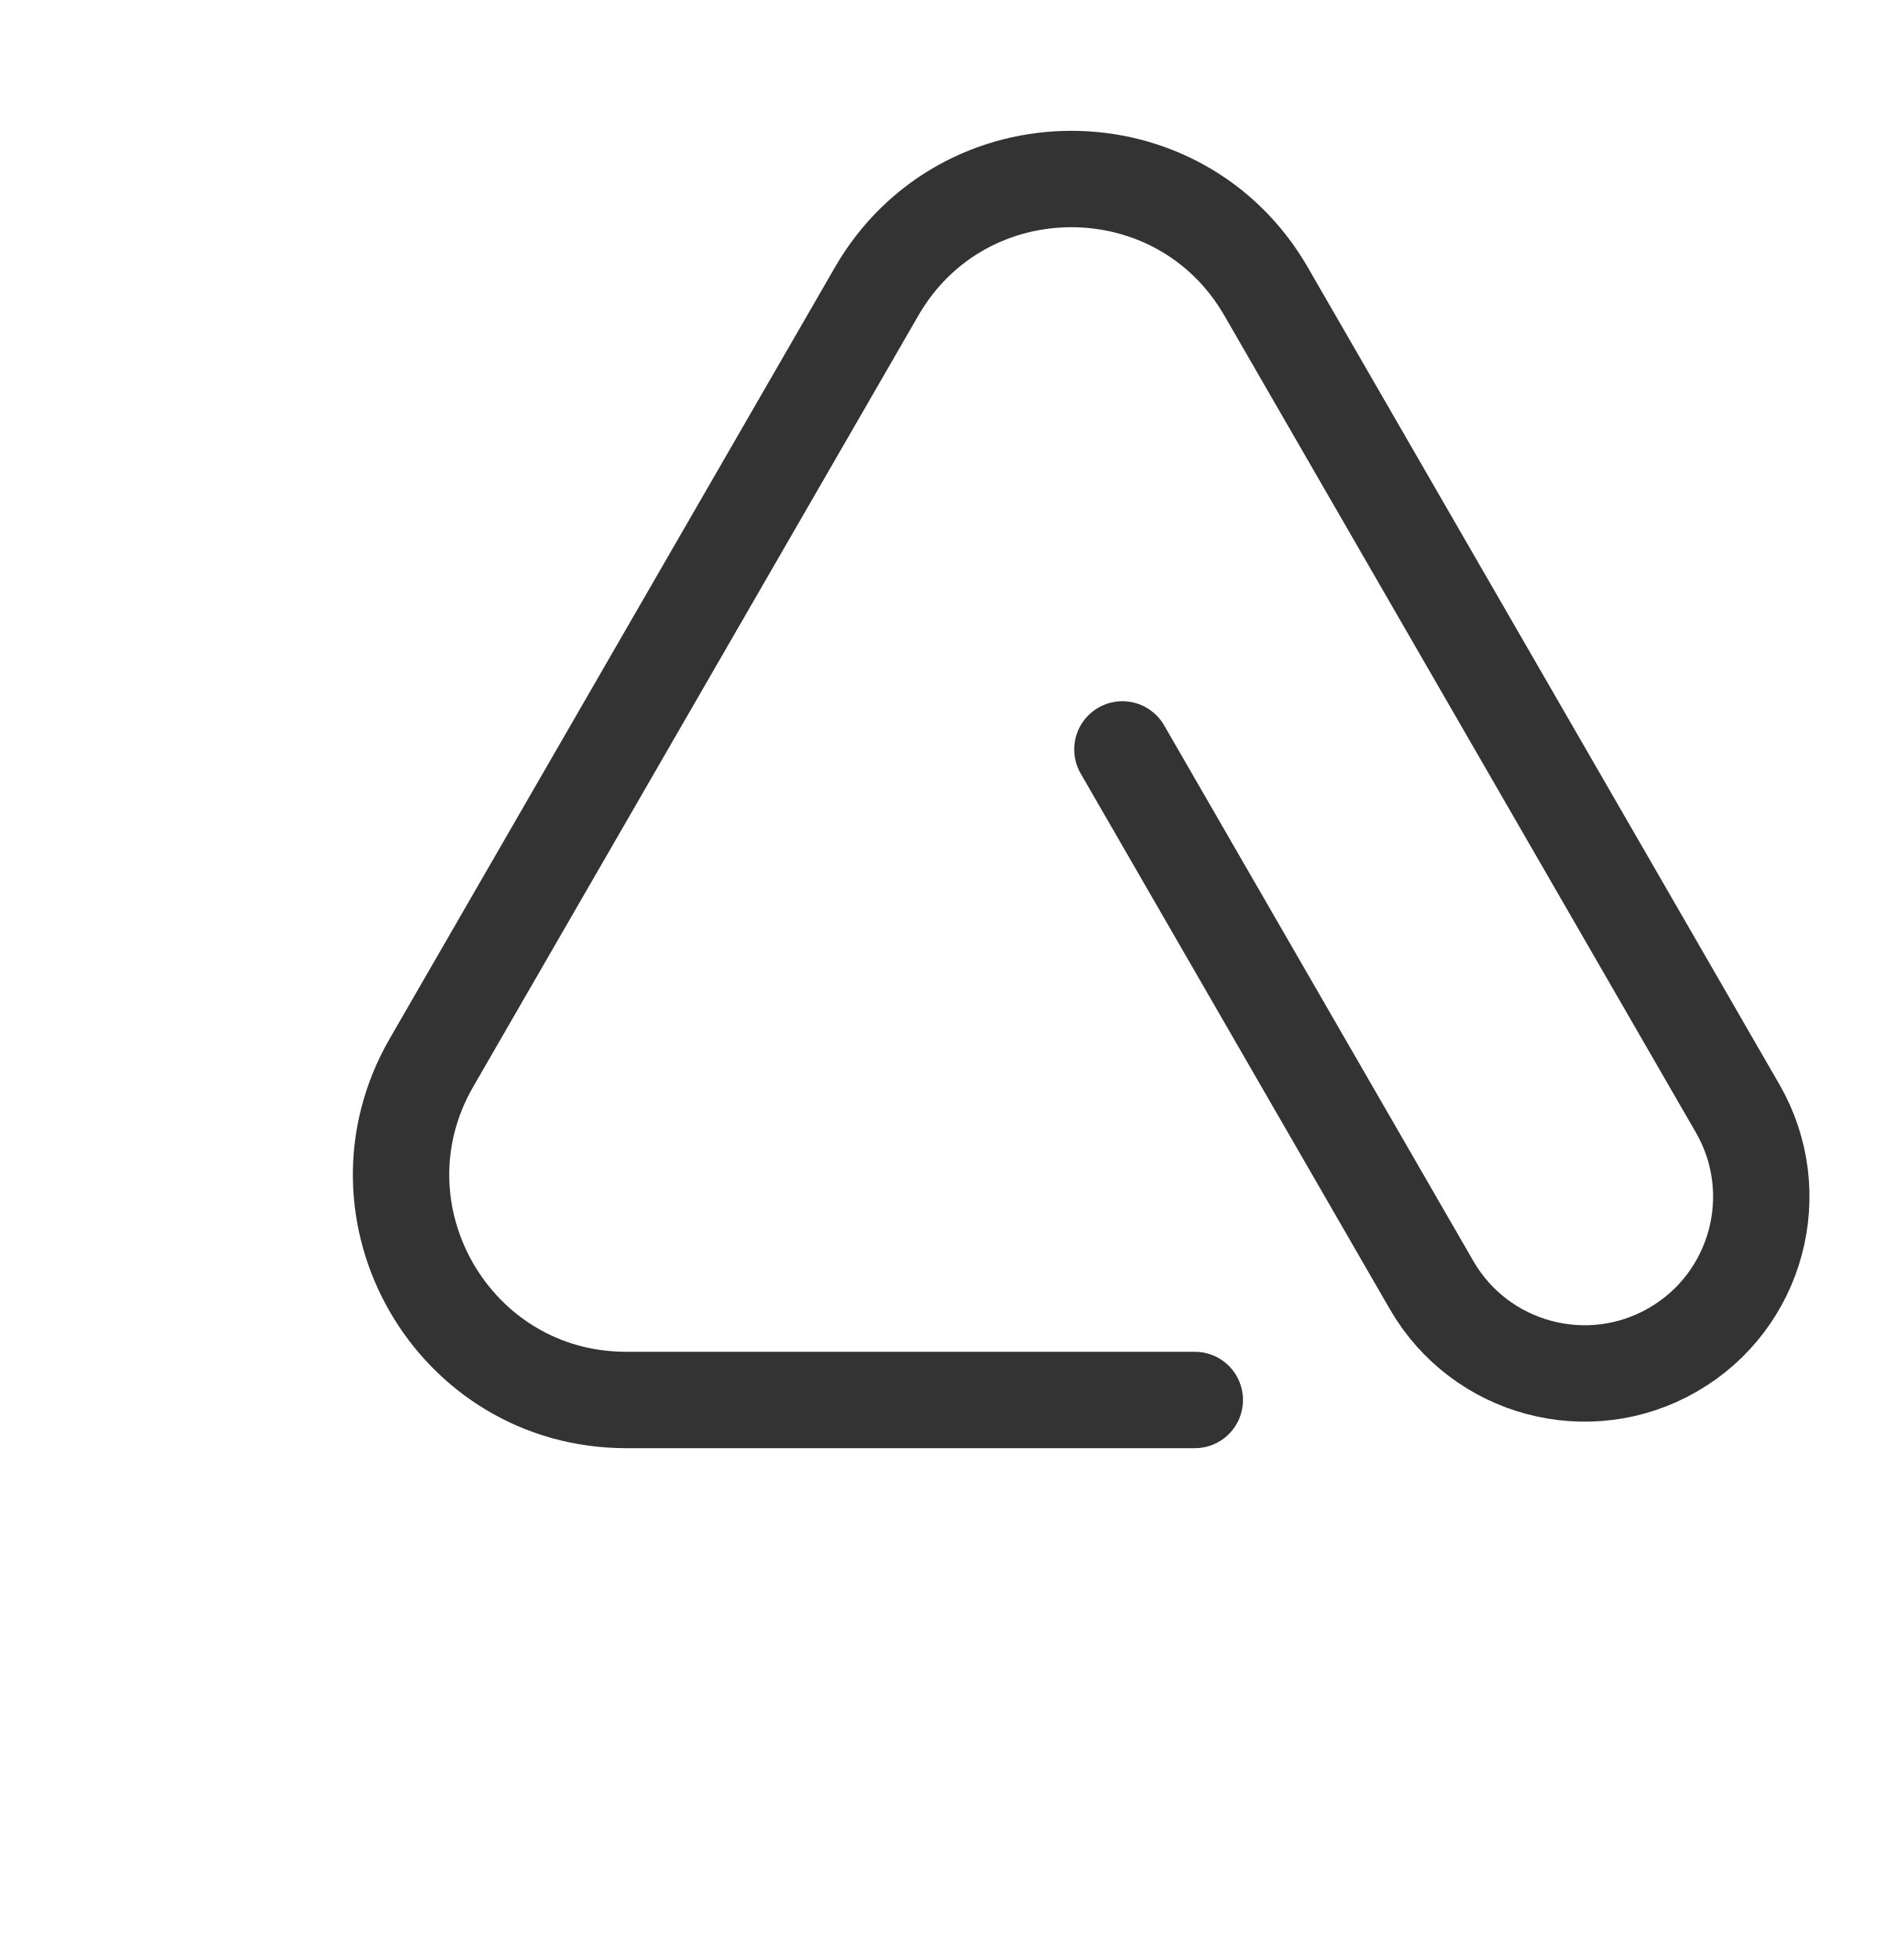
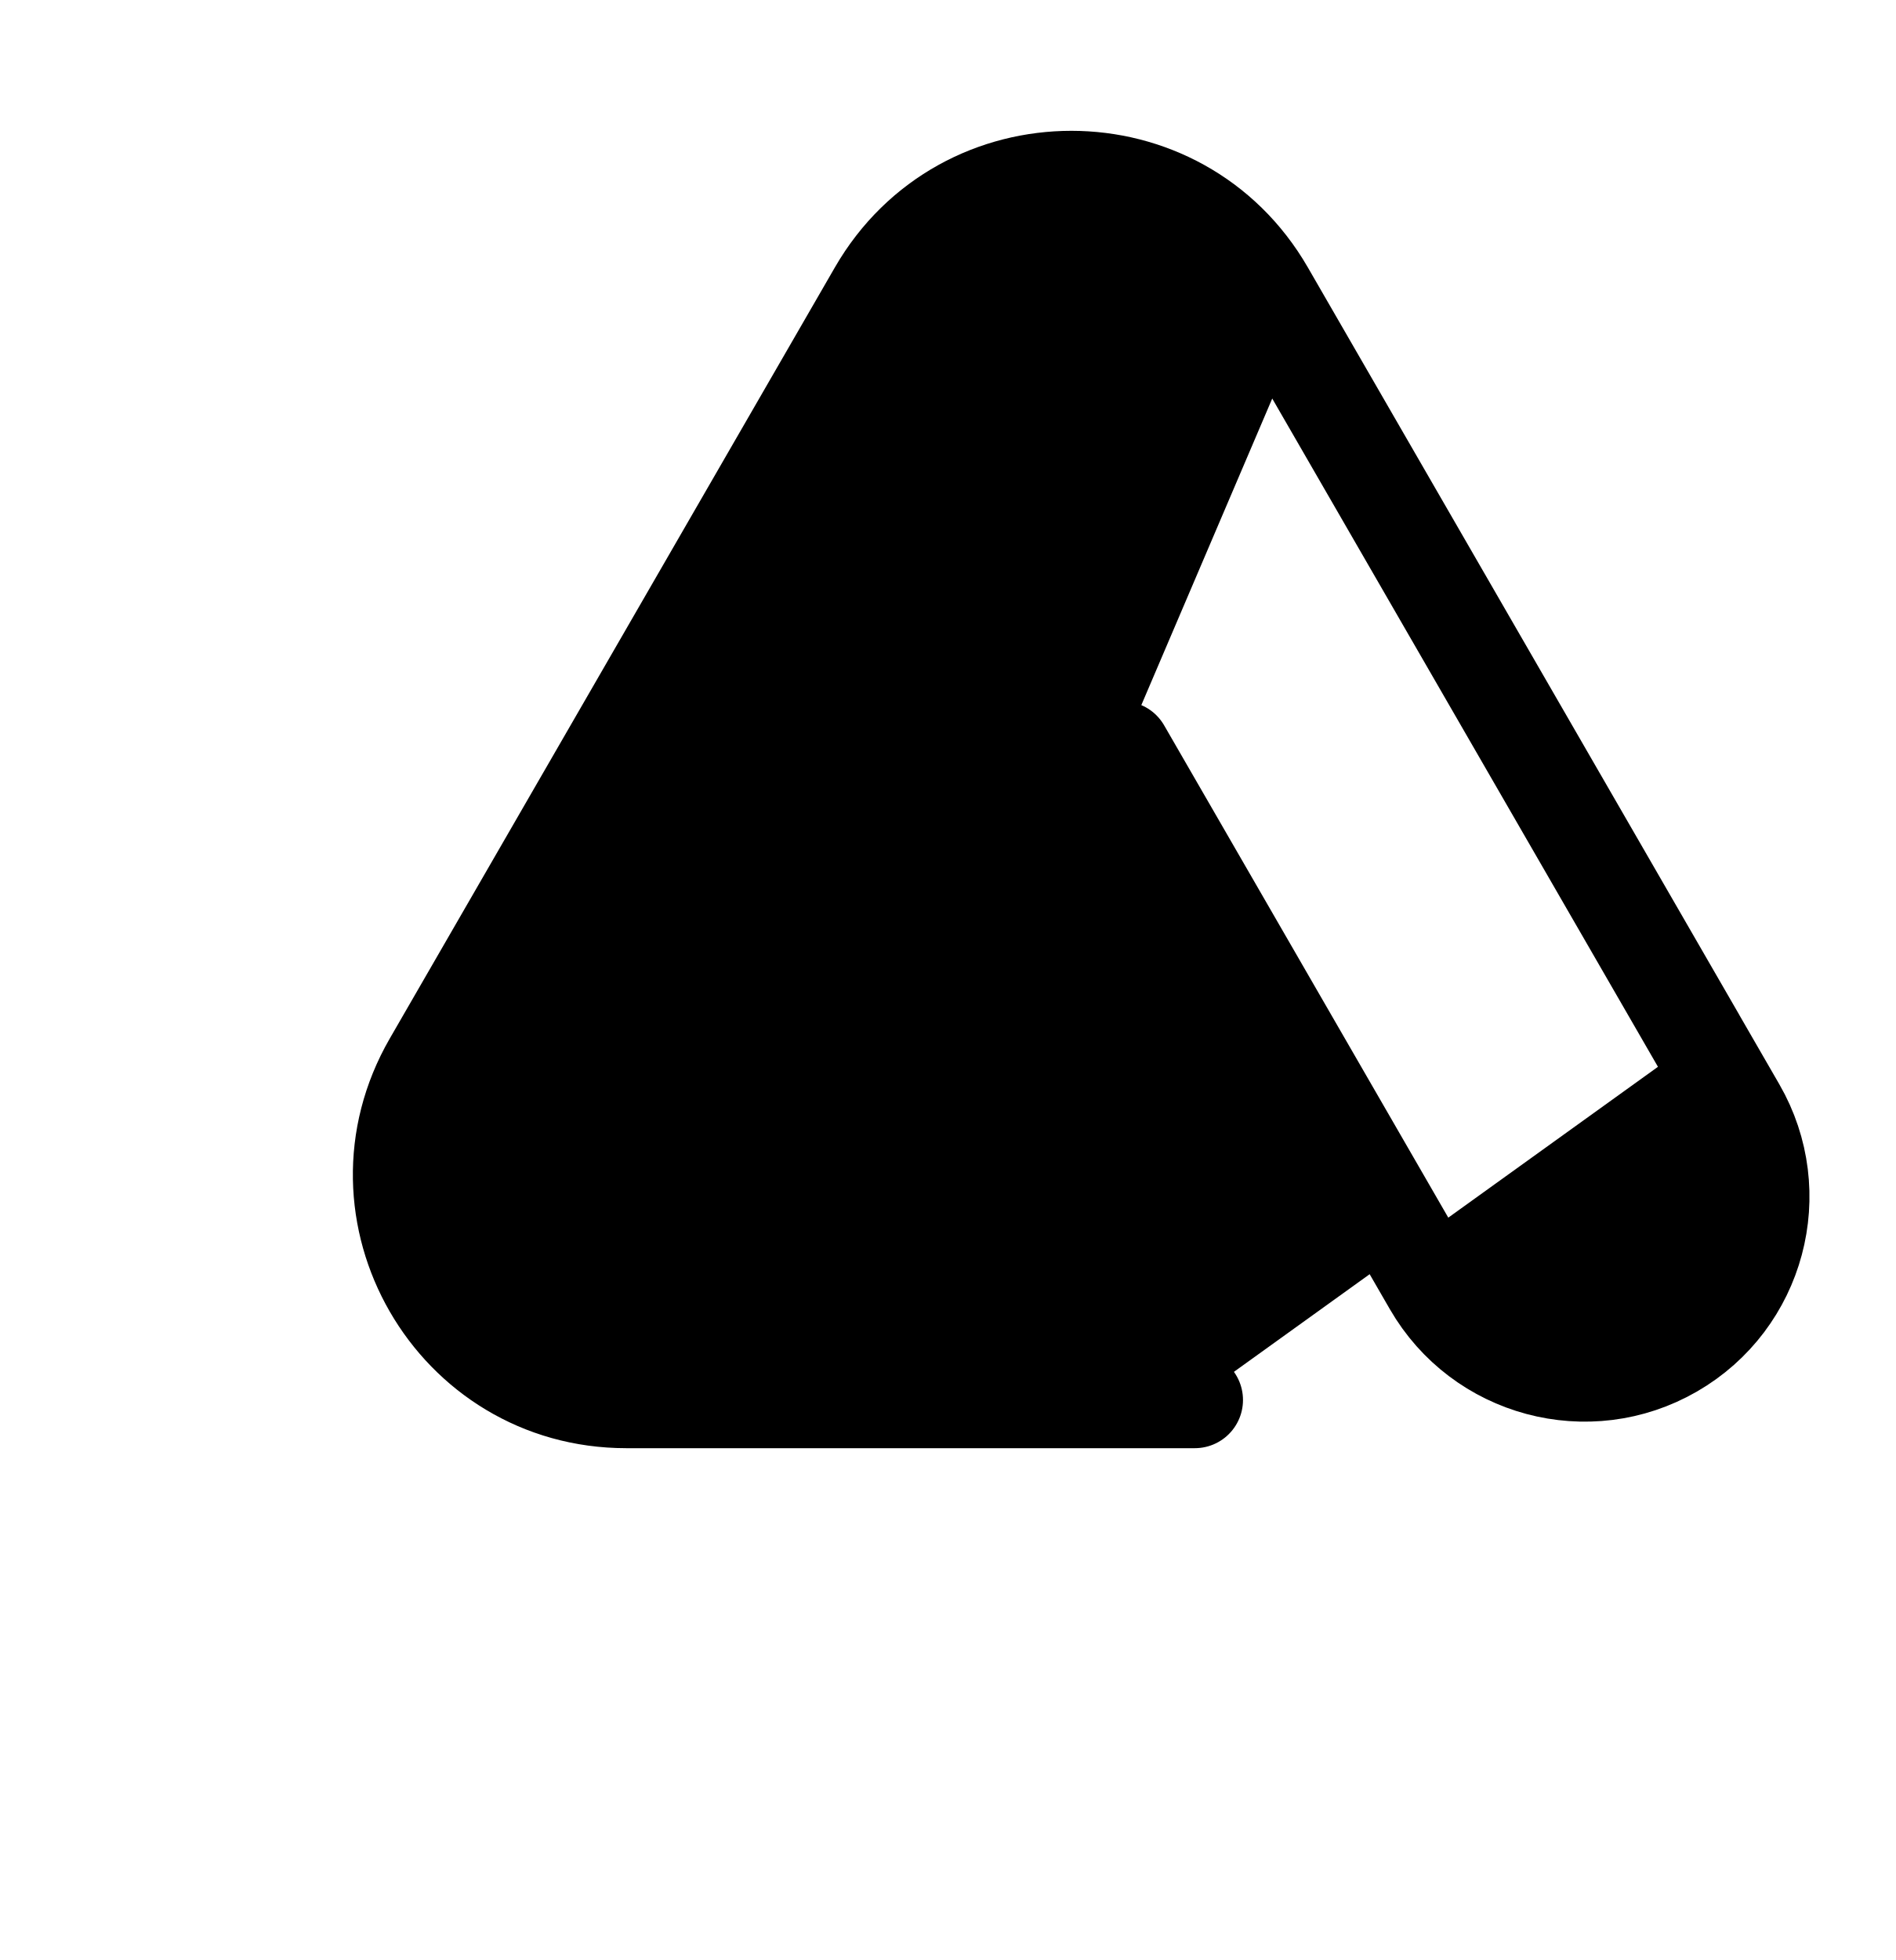
- <svg xmlns="http://www.w3.org/2000/svg" width="59" height="61" viewBox="0 0 59 61" fill="none">
-   <path d="M52.838 32.321L39.414 9.071C36.72 4.405 29.984 4.405 27.29 9.071L13.433 33.071C10.739 37.738 14.107 43.571 19.496 43.571L31.295 43.571L37.195 43.571M40.342 10.679L54.092 34.495C55.611 37.125 54.71 40.489 52.079 42.008C49.449 43.526 46.085 42.625 44.566 39.995L34.941 23.324" stroke="#333333" stroke-width="3" stroke-linecap="round" stroke-linejoin="round" />
+ <svg xmlns="http://www.w3.org/2000/svg" width="59" height="61" viewBox="0 0 59 61" fill="currentColor">
+   <path d="M52.838 32.321L39.414 9.071C36.72 4.405 29.984 4.405 27.29 9.071L13.433 33.071C10.739 37.738 14.107 43.571 19.496 43.571L31.295 43.571L37.195 43.571M40.342 10.679L54.092 34.495C55.611 37.125 54.71 40.489 52.079 42.008C49.449 43.526 46.085 42.625 44.566 39.995L34.941 23.324" stroke="currentColor" stroke-width="3" stroke-linecap="round" stroke-linejoin="round" />
</svg>
